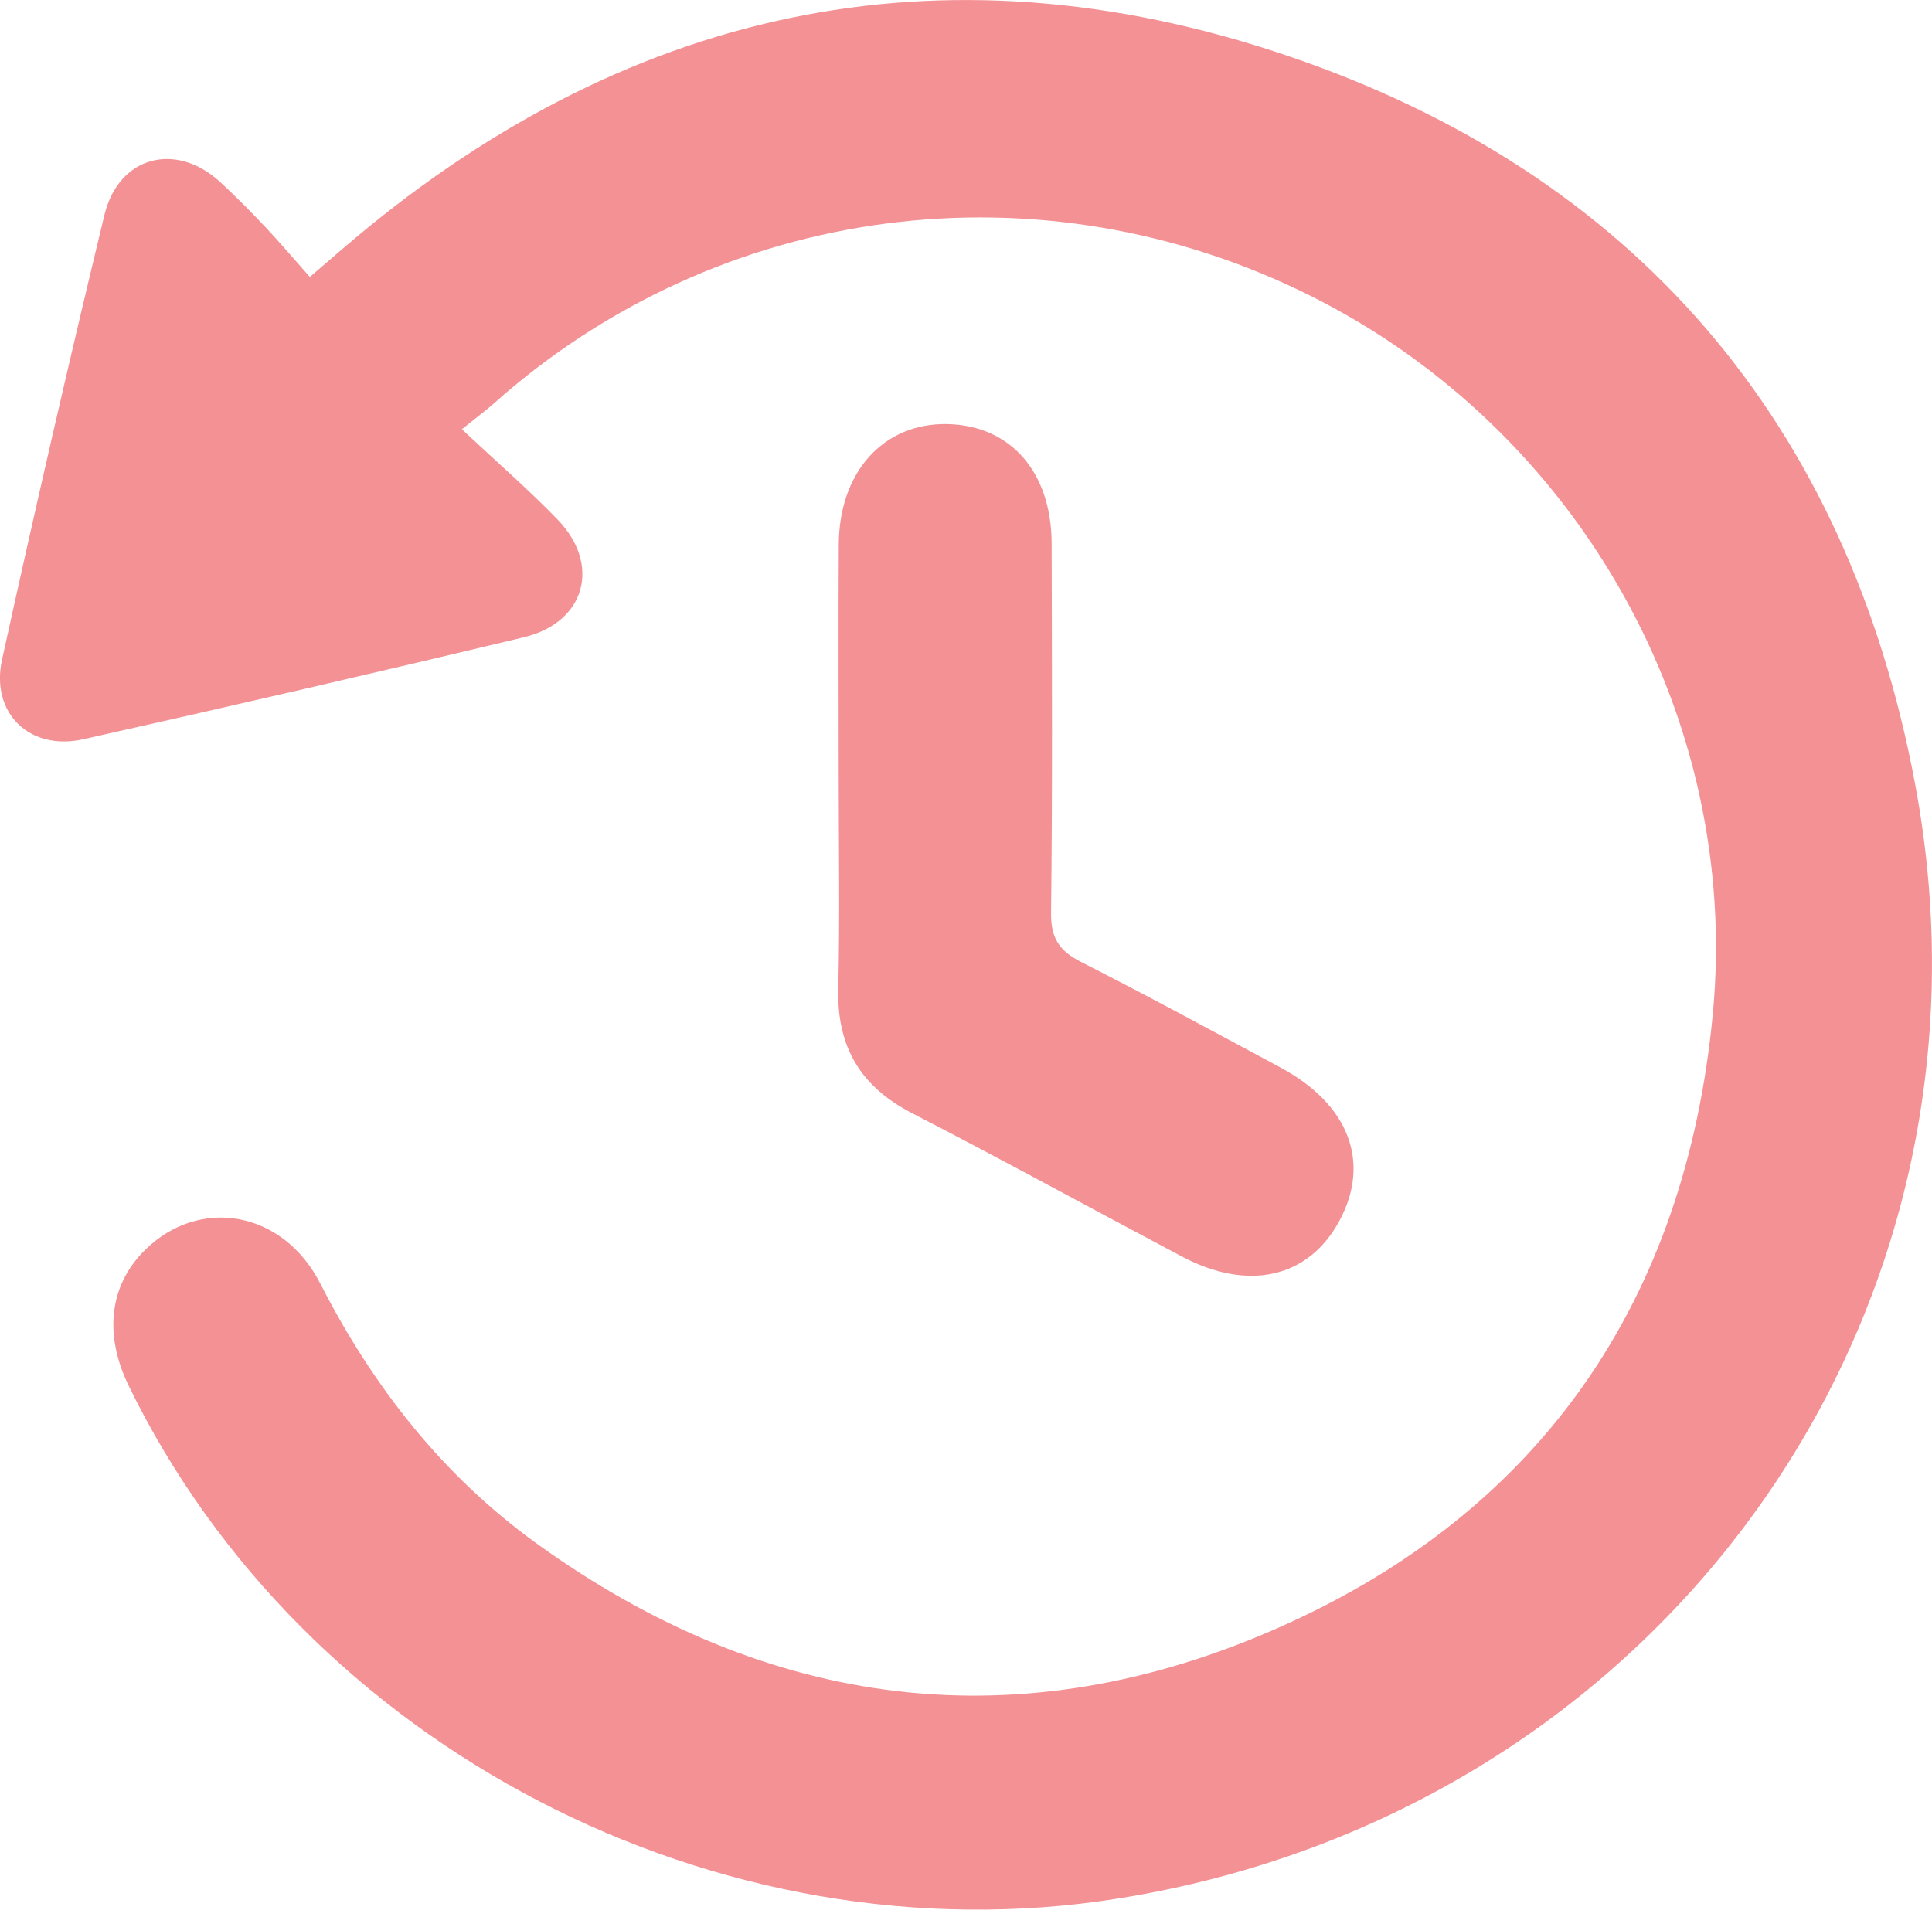
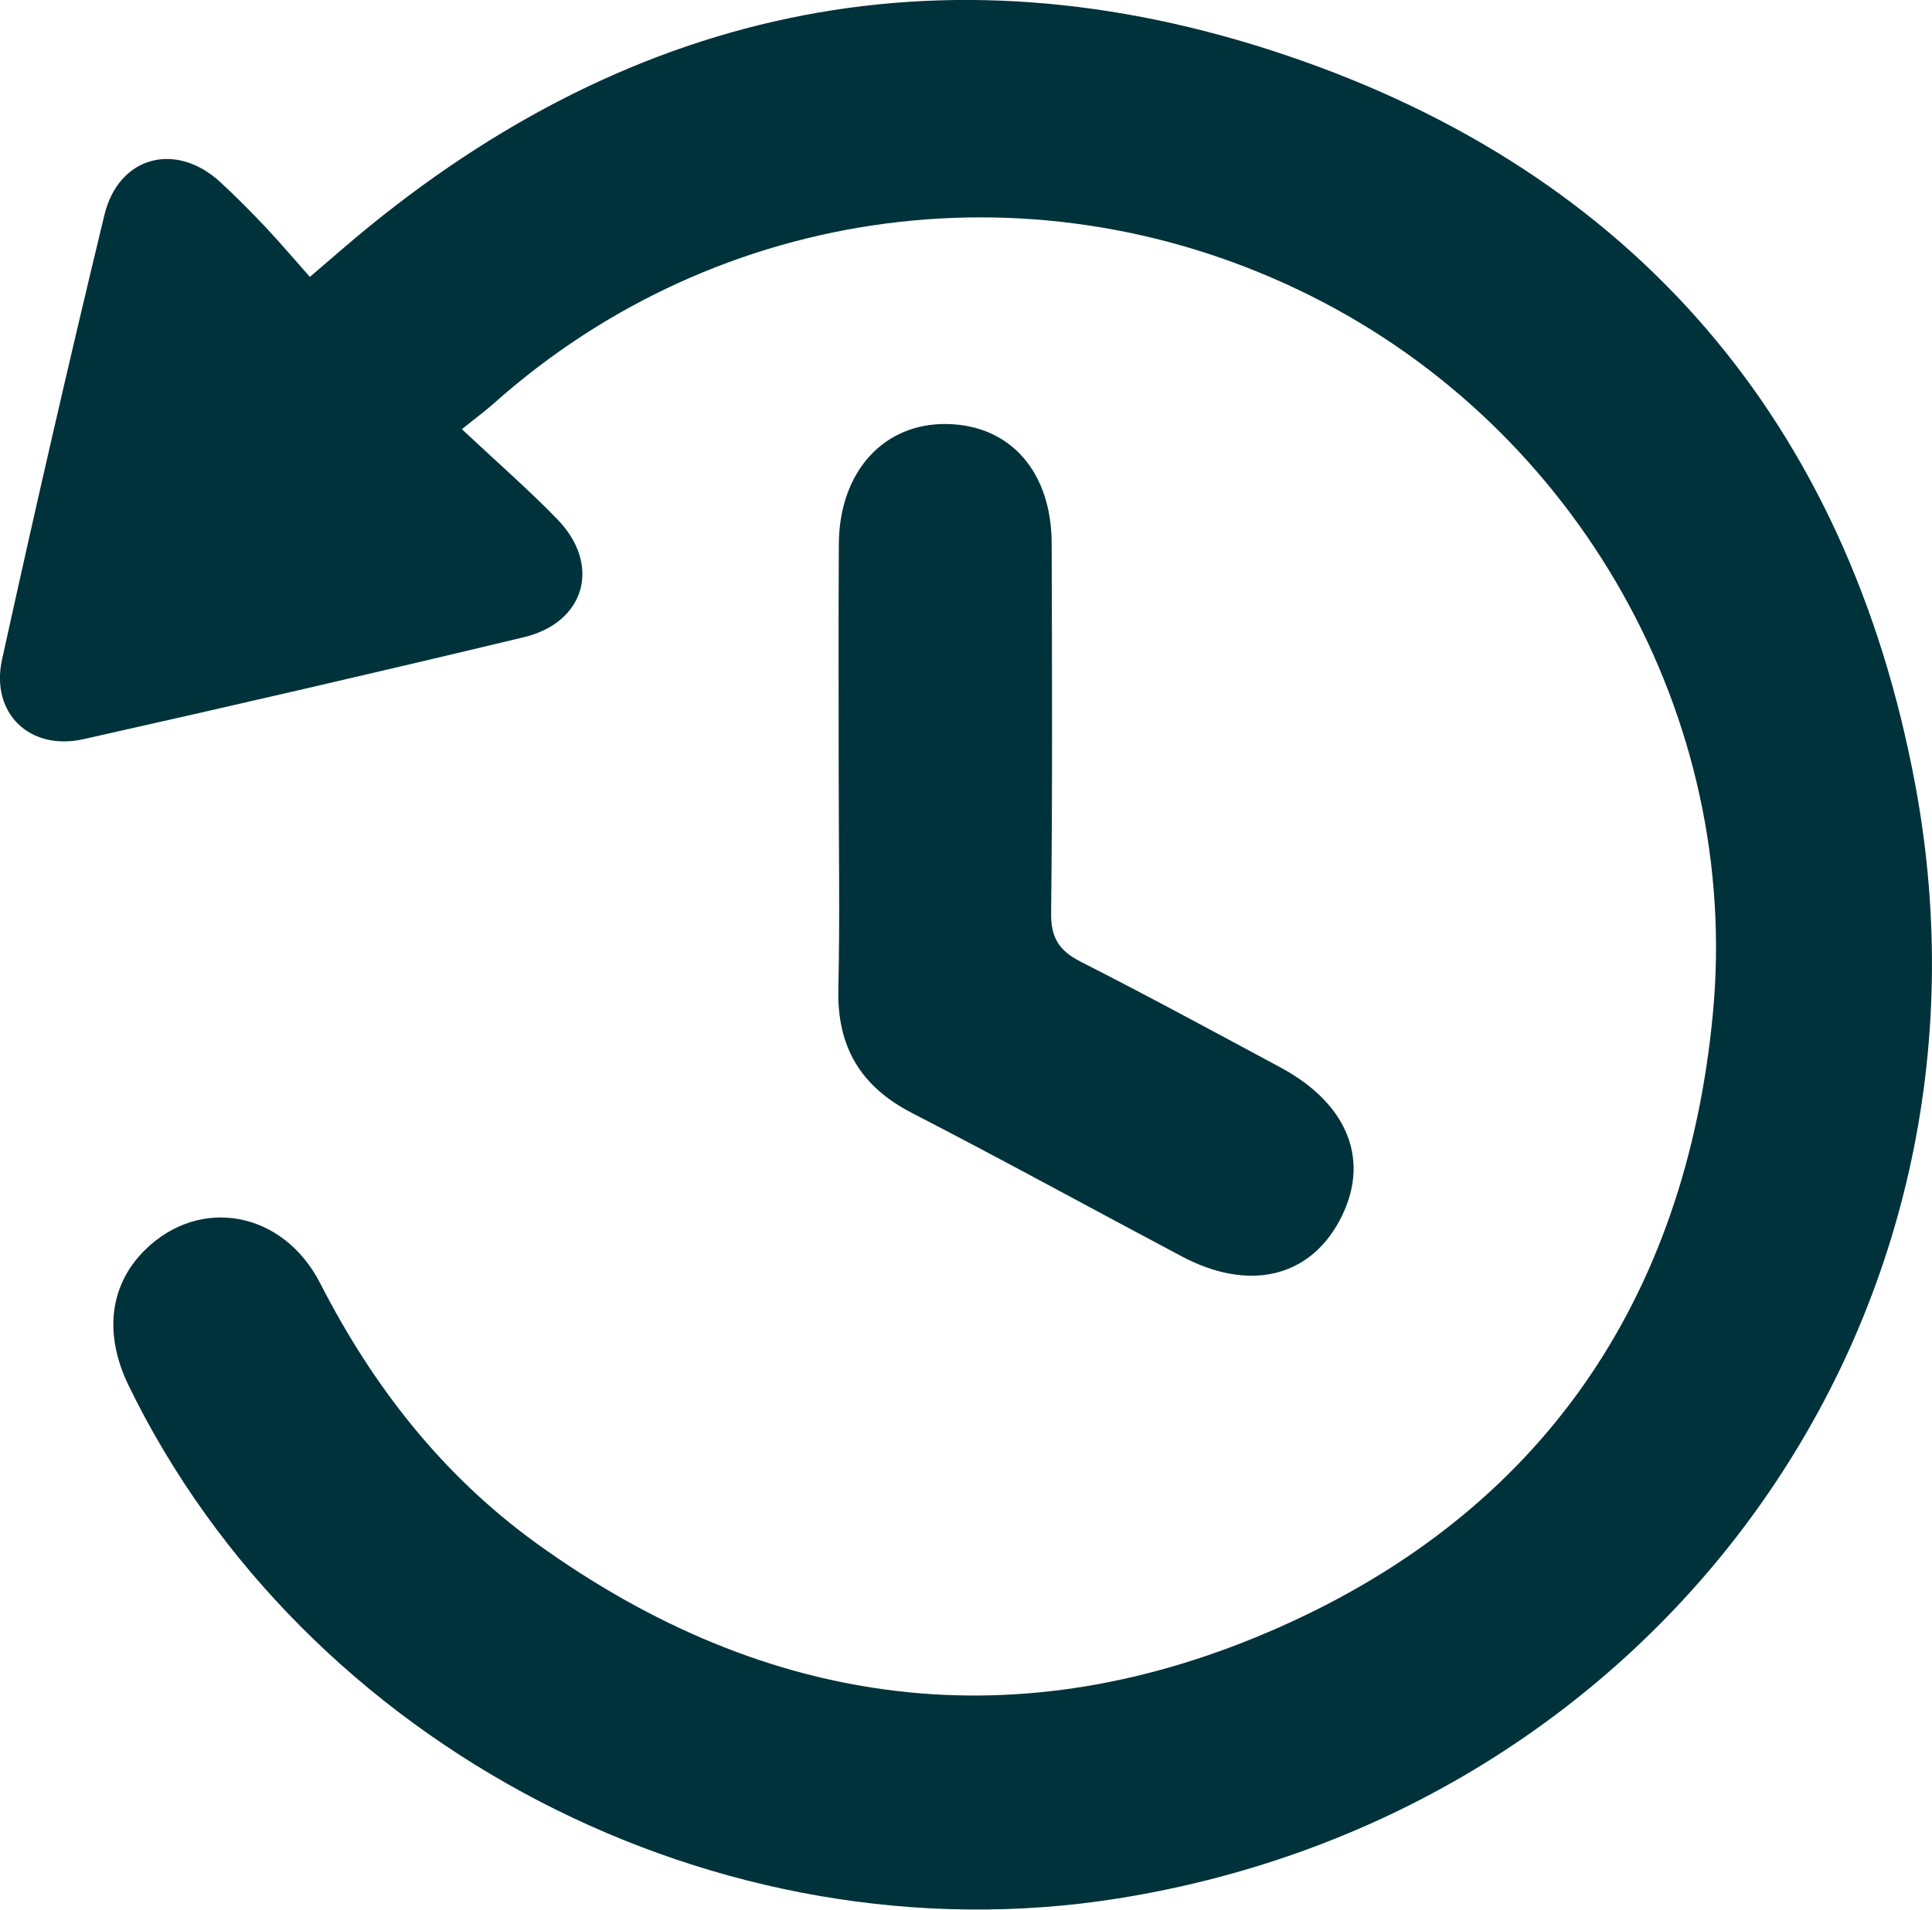
- <svg xmlns="http://www.w3.org/2000/svg" version="1.1" id="Layer_1" x="0px" y="0px" width="40px" height="39.543px" viewBox="5 6.344 40 39.543" enable-background="new 5 6.344 40 39.543" xml:space="preserve">
+ <svg xmlns="http://www.w3.org/2000/svg" version="1.1" id="Layer_1" x="0px" y="0px" width="40px" height="39.543px" viewBox="0 0 40 39.543" enable-background="new 0 0 40 39.543" xml:space="preserve">
  <g>
-     <path fill="#F49195" d="M14.563,15.233c0.748,0.701,1.389,1.258,1.978,1.867c0.912,0.94,0.578,2.137-0.698,2.441   c-3.033,0.727-6.073,1.429-9.117,2.111c-1.114,0.249-1.928-0.541-1.683-1.653c0.676-3.073,1.379-6.141,2.118-9.2   c0.295-1.223,1.481-1.531,2.401-0.682c0.323,0.298,0.631,0.61,0.932,0.928c0.3,0.319,0.583,0.654,0.921,1.034   c0.28-0.241,0.479-0.412,0.677-0.582c5.771-4.963,12.359-6.434,19.542-4.005C38.83,9.923,43.25,15.095,44.65,22.577   c2.076,11.082-5.313,21.3-16.51,23.082c-8.256,1.313-16.833-3.135-20.476-10.62c-0.518-1.066-0.398-2.08,0.333-2.805   c1.131-1.122,2.863-0.821,3.634,0.689c1.092,2.136,2.535,3.98,4.479,5.383c4.793,3.458,10.01,4.122,15.387,1.732   c5.422-2.408,8.404-6.782,8.965-12.697c0.584-6.147-2.787-12.093-8.307-14.86c-5.611-2.816-12.27-1.941-16.938,2.224   C15.054,14.849,14.878,14.978,14.563,15.233z" />
-     <path fill="#F49195" d="M22.364,22.299c0-1.563-0.007-3.125,0.002-4.686c0.009-1.501,0.931-2.514,2.248-2.487   c1.308,0.026,2.157,0.993,2.159,2.478c0.006,2.549,0.018,5.098-0.012,7.646c-0.006,0.515,0.166,0.781,0.611,1.009   c1.391,0.707,2.762,1.451,4.137,2.19c1.42,0.763,1.877,1.961,1.221,3.177c-0.637,1.181-1.883,1.467-3.26,0.738   c-1.863-0.987-3.711-2.002-5.584-2.967c-1.071-0.552-1.559-1.374-1.531-2.576C22.391,25.313,22.364,23.805,22.364,22.299z" />
+     <path fill="#00323B" d="M9.563,8.888c0.748,0.701,1.389,1.259,1.978,1.867c0.912,0.94,0.578,2.137-0.698,2.441   c-3.033,0.727-6.073,1.429-9.117,2.111c-1.114,0.248-1.928-0.541-1.683-1.653c0.676-3.073,1.379-6.142,2.118-9.2   c0.295-1.223,1.481-1.531,2.401-0.682C4.885,4.07,5.193,4.382,5.495,4.7c0.3,0.319,0.583,0.654,0.921,1.034   c0.28-0.241,0.479-0.412,0.677-0.582c5.771-4.963,12.359-6.435,19.542-4.005C33.83,3.578,38.25,8.75,39.65,16.232   c2.076,11.082-5.313,21.3-16.51,23.082c-8.256,1.313-16.833-3.136-20.476-10.62c-0.518-1.066-0.398-2.08,0.333-2.805   c1.131-1.123,2.863-0.821,3.634,0.688c1.092,2.136,2.535,3.979,4.479,5.384c4.792,3.457,10.011,4.121,15.388,1.731   c5.422-2.408,8.402-6.782,8.965-12.697c0.584-6.147-2.787-12.093-8.309-14.86C21.545,3.32,14.885,4.195,10.217,8.36   C10.055,8.504,9.878,8.633,9.563,8.888z" />
+     <path fill="#00323B" d="M17.364,15.954c0-1.563-0.006-3.125,0.003-4.687c0.009-1.501,0.931-2.514,2.247-2.486   c1.308,0.025,2.158,0.993,2.16,2.478c0.006,2.549,0.018,5.099-0.012,7.646c-0.006,0.516,0.166,0.781,0.611,1.009   c1.391,0.707,2.762,1.451,4.137,2.19c1.42,0.763,1.877,1.961,1.221,3.177c-0.637,1.181-1.883,1.467-3.26,0.738   c-1.863-0.987-3.711-2.003-5.583-2.968c-1.072-0.551-1.56-1.373-1.531-2.576C17.391,18.968,17.364,17.46,17.364,15.954z" />
  </g>
</svg>
